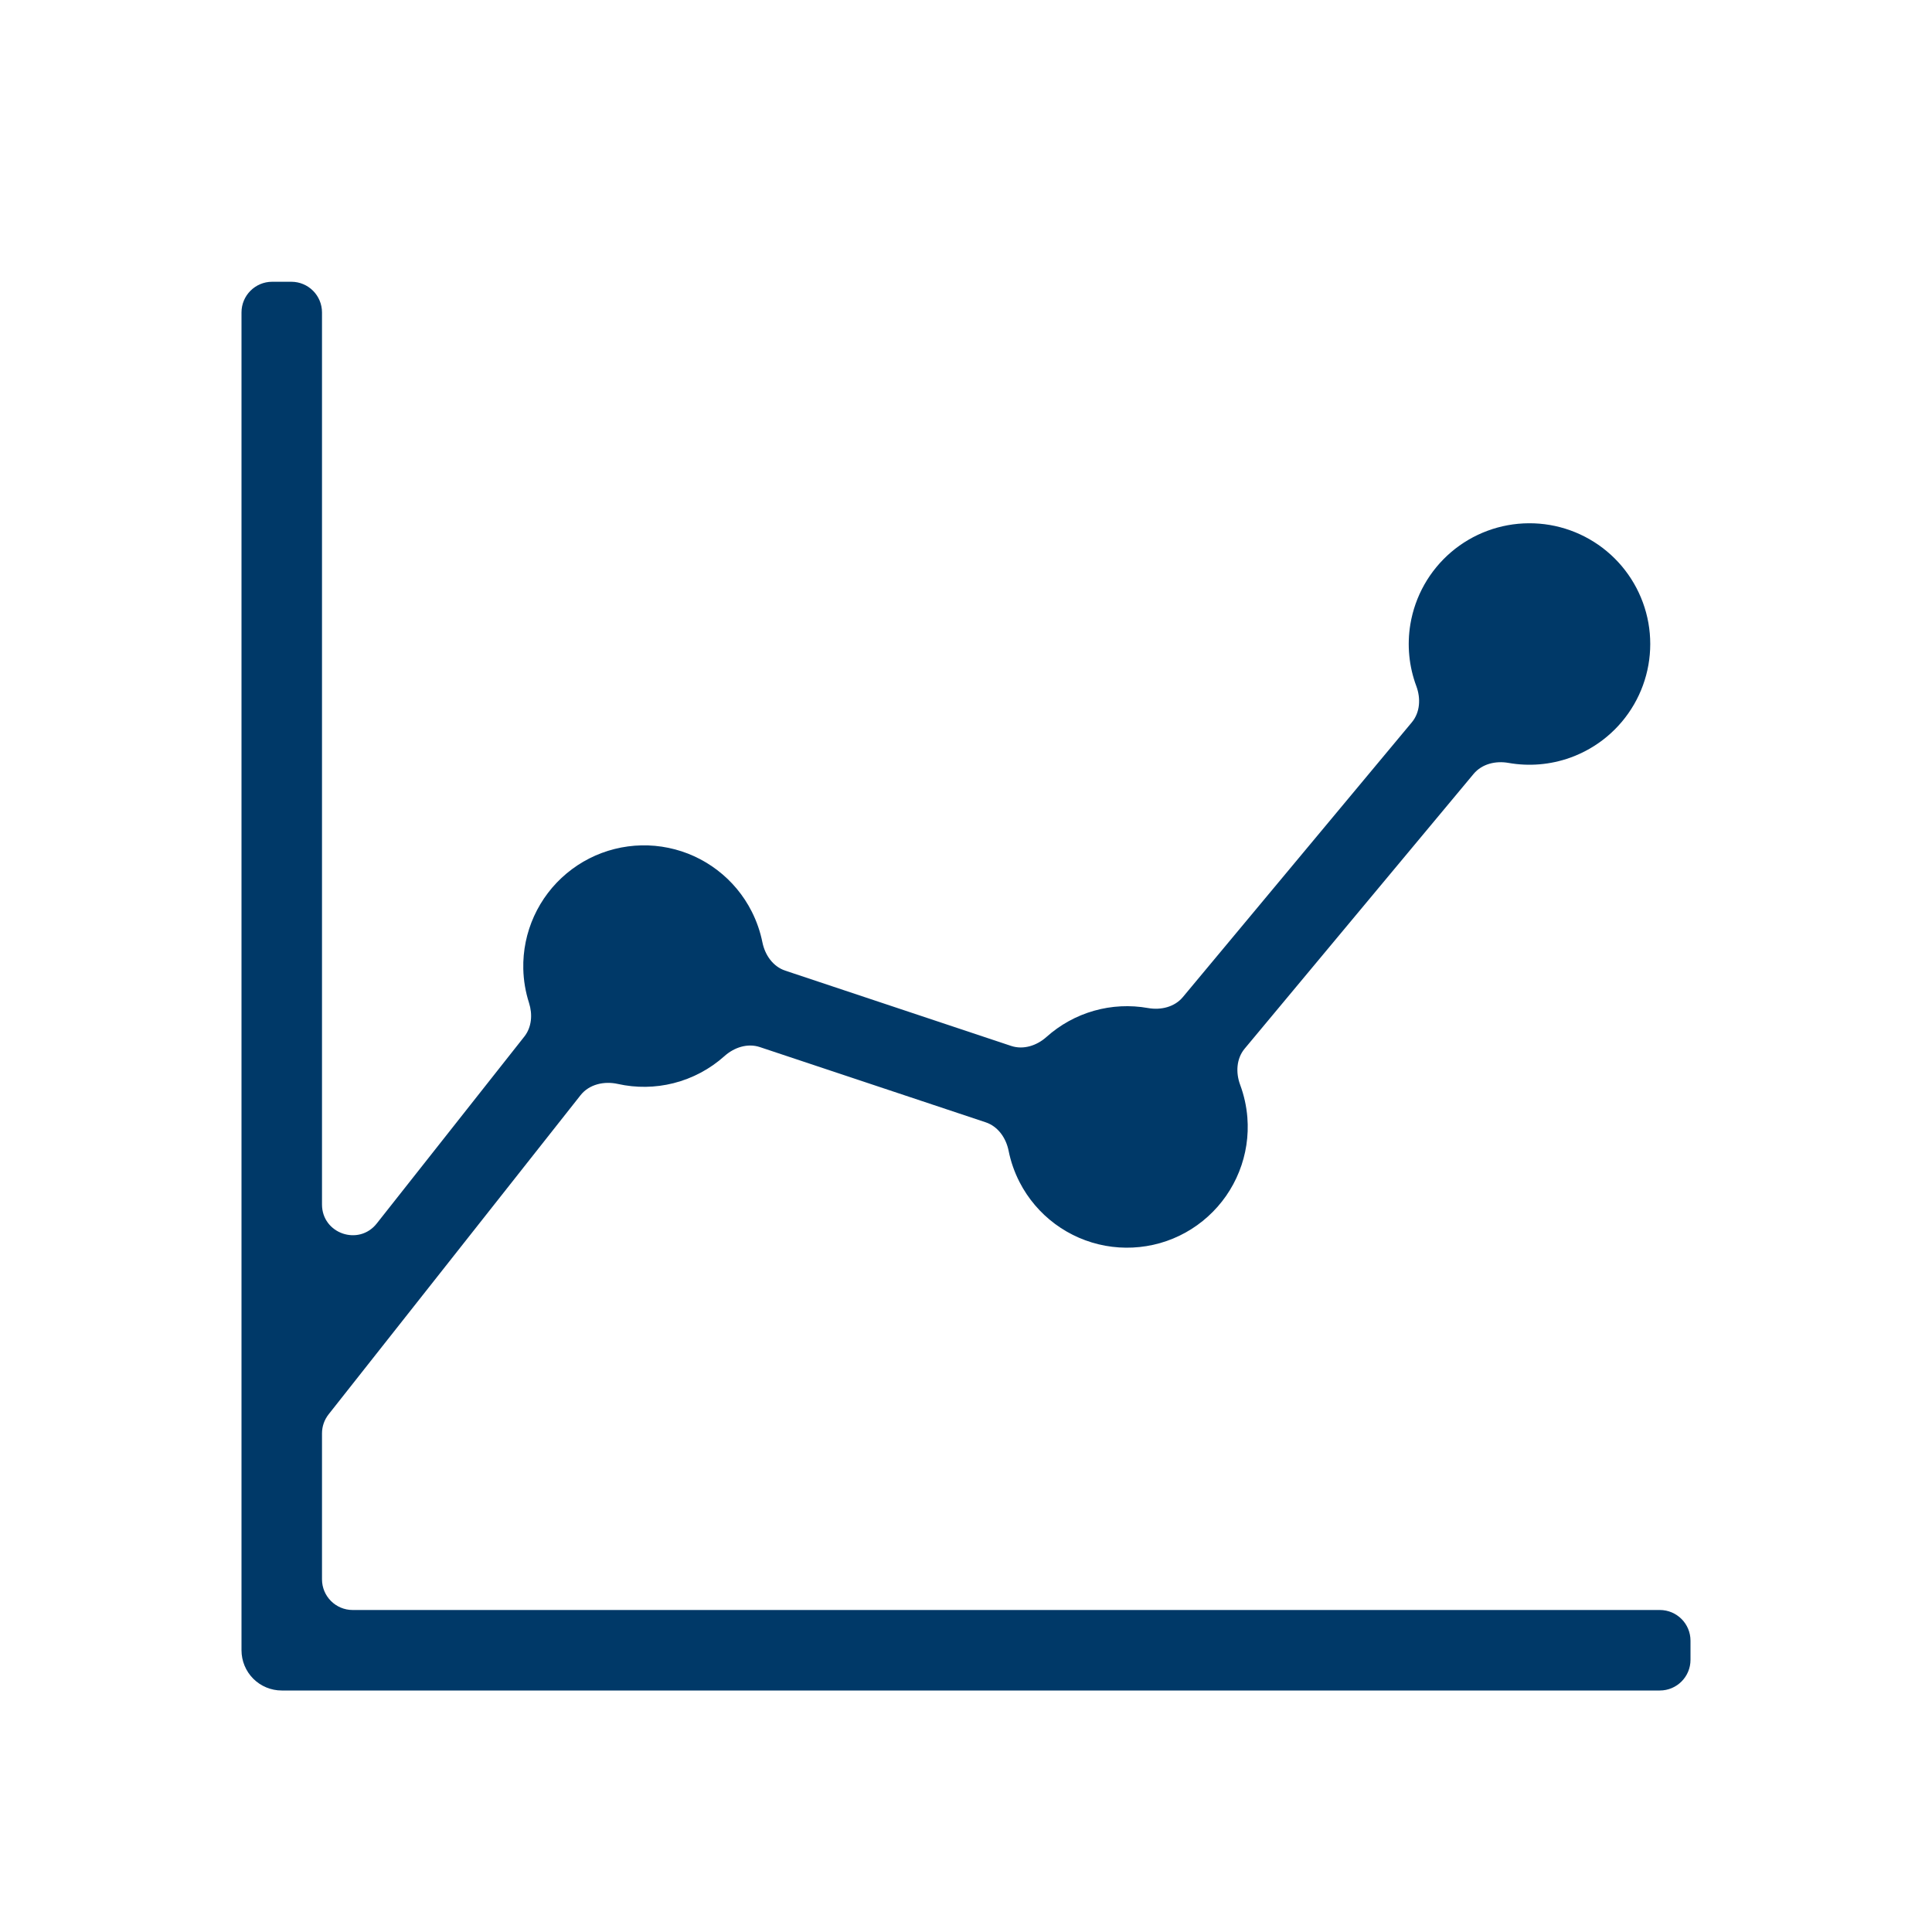
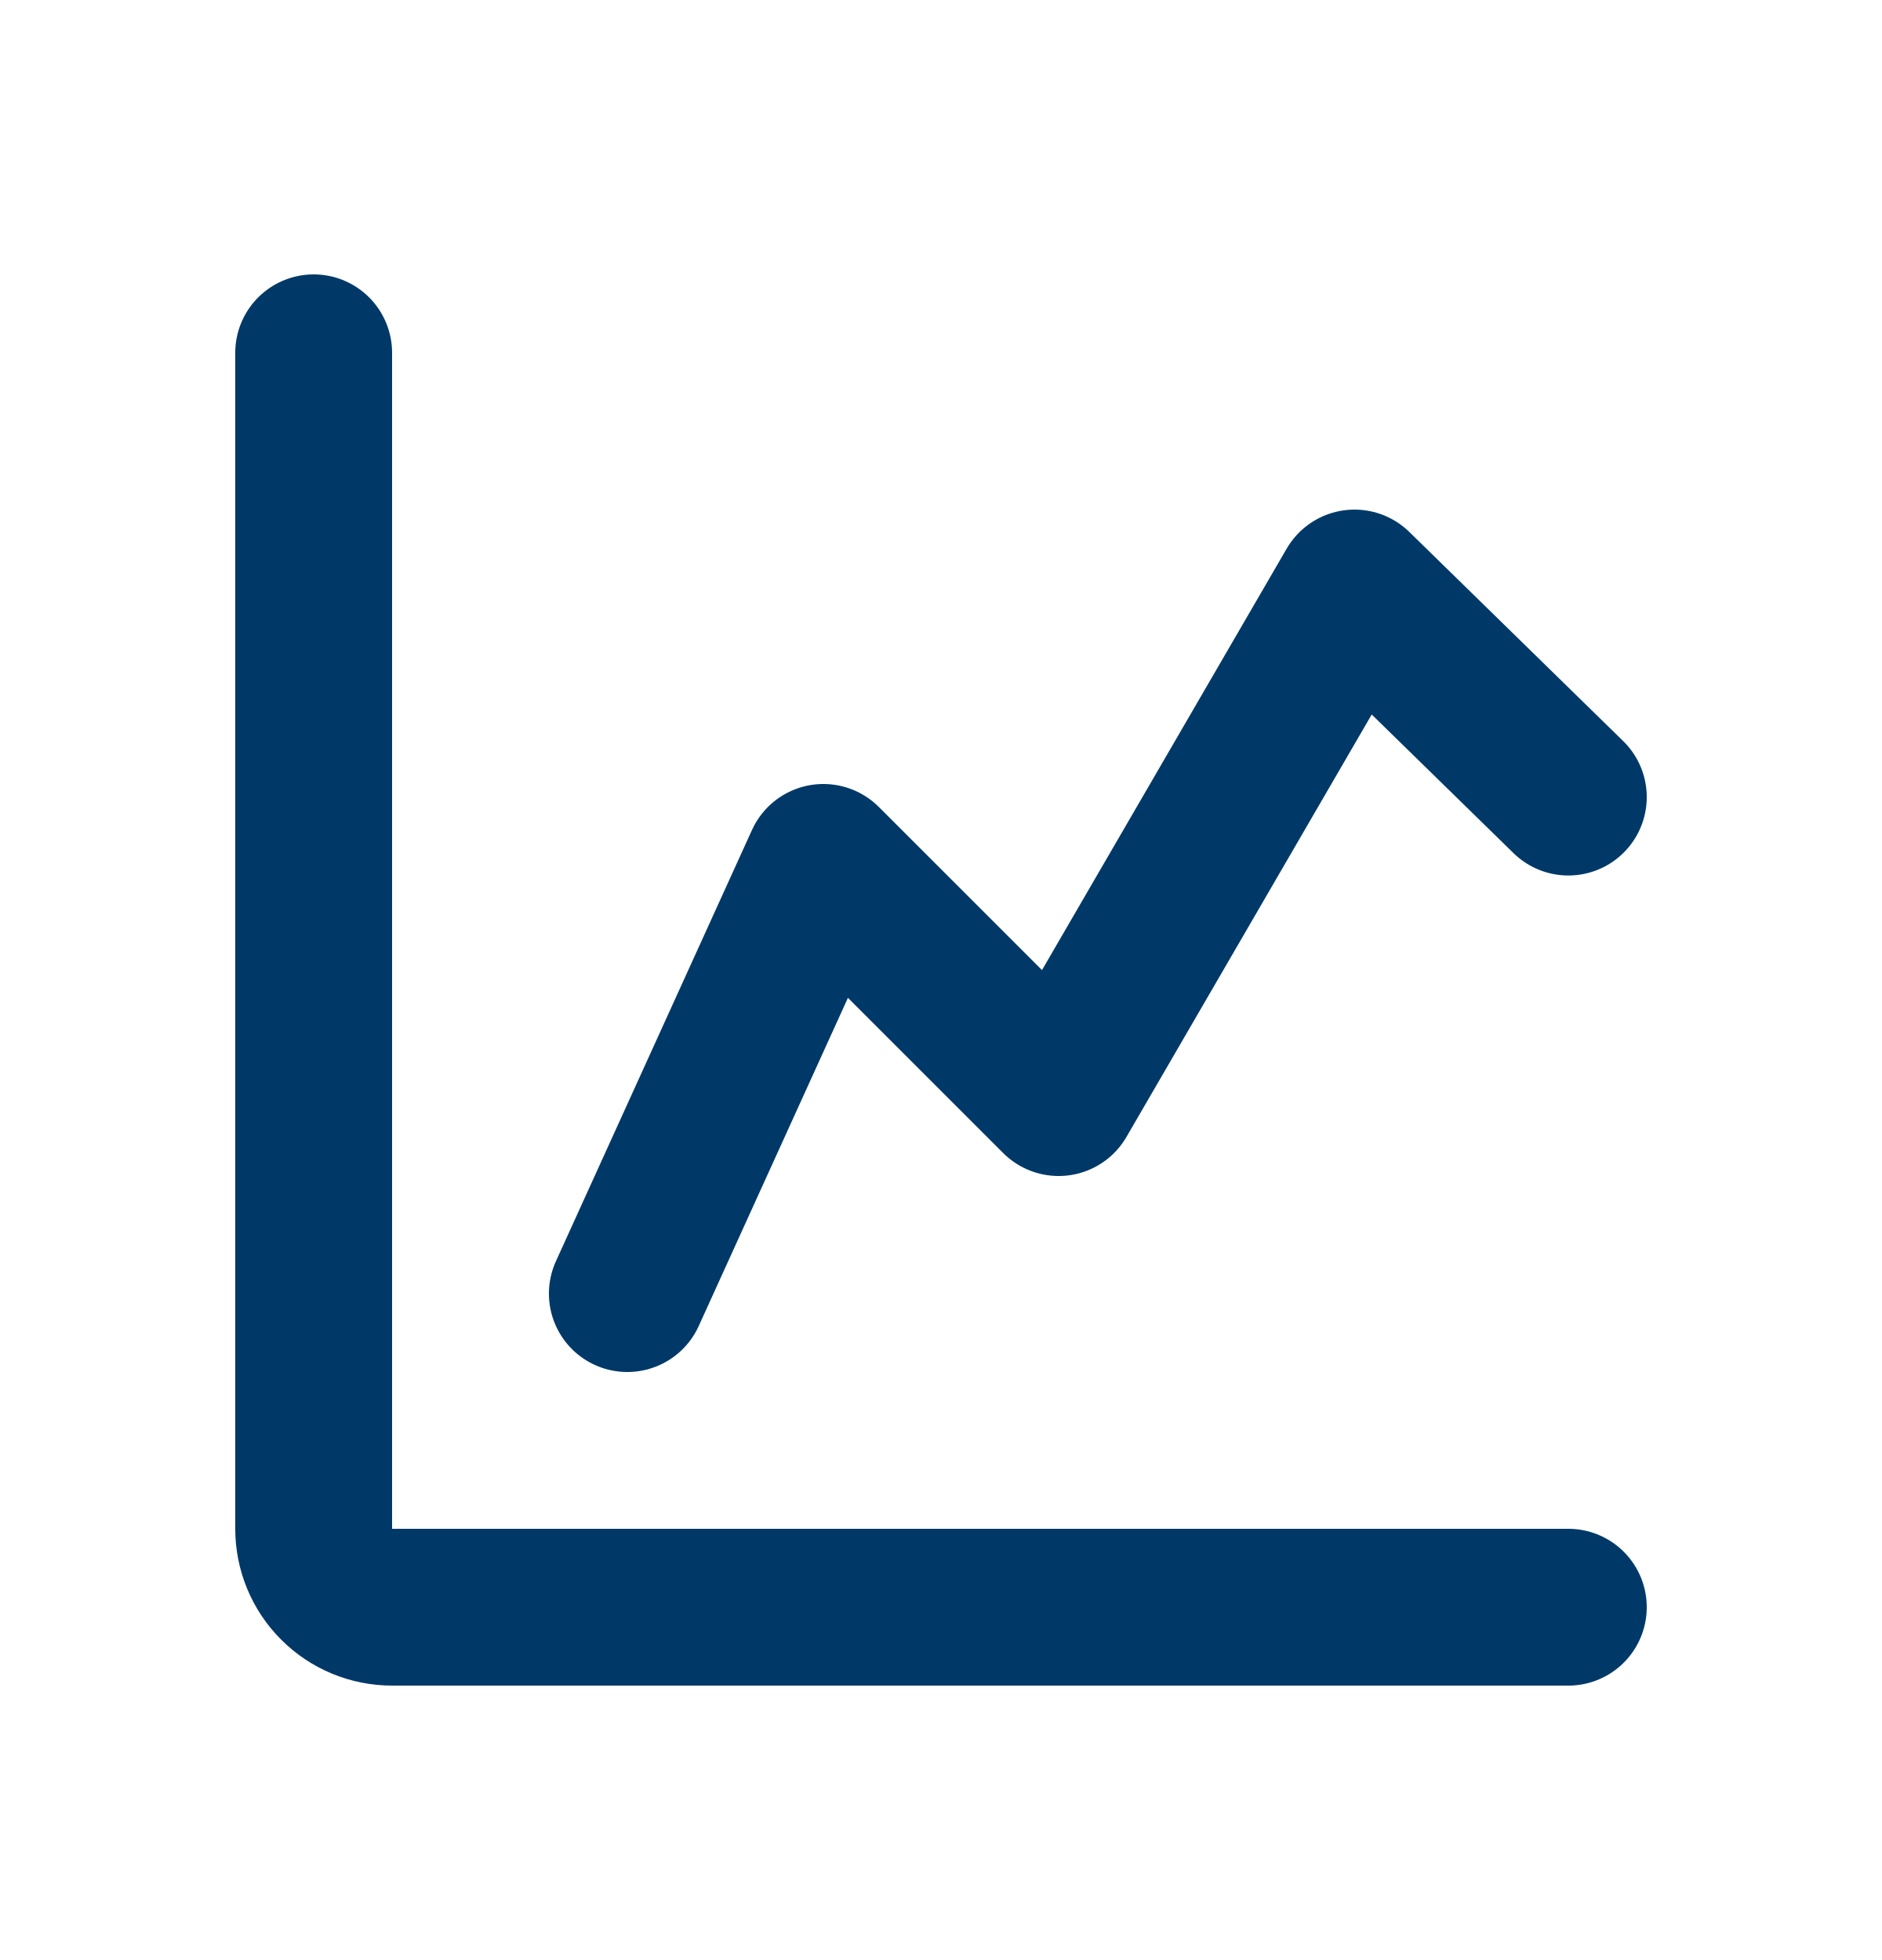
- <svg xmlns="http://www.w3.org/2000/svg" width="63" height="63" viewBox="0 0 63 63" fill="none">
-   <path d="M20.147 35.346C19.702 35.247 19.214 35.355 18.931 35.713L10.715 46.12C10.576 46.297 10.5 46.515 10.5 46.74V51.5C10.5 52.052 10.948 52.5 11.5 52.5H54.125C54.677 52.5 55.125 52.948 55.125 53.5V54.125C55.125 54.677 54.677 55.125 54.125 55.125H9.188C8.839 55.125 8.506 54.987 8.259 54.741C8.013 54.494 7.875 54.161 7.875 53.812V10.188C7.875 9.635 8.323 9.188 8.875 9.188H9.5C10.052 9.188 10.5 9.635 10.5 10.188V39.277C10.5 40.226 11.697 40.641 12.285 39.897L17.098 33.801C17.34 33.494 17.37 33.077 17.251 32.704C17.136 32.346 17.073 31.973 17.064 31.596C17.05 31.003 17.17 30.416 17.415 29.876C17.66 29.337 18.023 28.859 18.478 28.48C18.933 28.1 19.468 27.828 20.042 27.684C20.617 27.54 21.217 27.527 21.797 27.647C22.377 27.766 22.923 28.016 23.393 28.376C23.864 28.736 24.247 29.197 24.514 29.726C24.675 30.044 24.791 30.381 24.861 30.727C24.945 31.143 25.206 31.519 25.608 31.652L32.972 34.106C33.374 34.24 33.809 34.096 34.125 33.813C34.568 33.417 35.096 33.124 35.672 32.96C36.249 32.796 36.852 32.767 37.437 32.871C37.854 32.945 38.301 32.839 38.572 32.513L46.037 23.555C46.309 23.23 46.333 22.772 46.185 22.375C45.946 21.735 45.877 21.039 45.99 20.357C46.142 19.44 46.613 18.607 47.319 18.004C48.026 17.401 48.923 17.068 49.852 17.063C50.781 17.057 51.682 17.381 52.395 17.975C53.109 18.57 53.589 19.398 53.752 20.312C53.914 21.227 53.748 22.169 53.282 22.973C52.817 23.777 52.082 24.39 51.208 24.705C50.557 24.939 49.861 24.996 49.188 24.877C48.77 24.803 48.325 24.91 48.053 25.235L40.587 34.195C40.316 34.52 40.292 34.978 40.44 35.375C40.566 35.716 40.646 36.074 40.675 36.44C40.722 37.041 40.631 37.645 40.407 38.205C40.184 38.765 39.836 39.266 39.388 39.67C38.941 40.075 38.407 40.371 37.827 40.536C37.247 40.7 36.637 40.73 36.044 40.622C35.45 40.514 34.89 40.271 34.405 39.912C33.921 39.553 33.525 39.088 33.249 38.552C33.081 38.226 32.96 37.88 32.889 37.523C32.805 37.107 32.544 36.731 32.142 36.597L24.778 34.144C24.376 34.01 23.941 34.154 23.625 34.437C23.153 34.86 22.584 35.164 21.963 35.321C21.365 35.472 20.743 35.479 20.147 35.346Z" fill="#003968" />
+ <svg xmlns="http://www.w3.org/2000/svg" width="24" height="25" viewBox="0 0 24 25" fill="none">
+   <path d="M4 4.5V19.5C4 19.765 4.105 20.02 4.293 20.207C4.48 20.395 4.735 20.5 5 20.5H20M8 16.5L10.5 11L13.5 14L17.273 7.5L20 10.167" stroke="#003968" stroke-width="2" stroke-linecap="round" stroke-linejoin="round" />
</svg>
